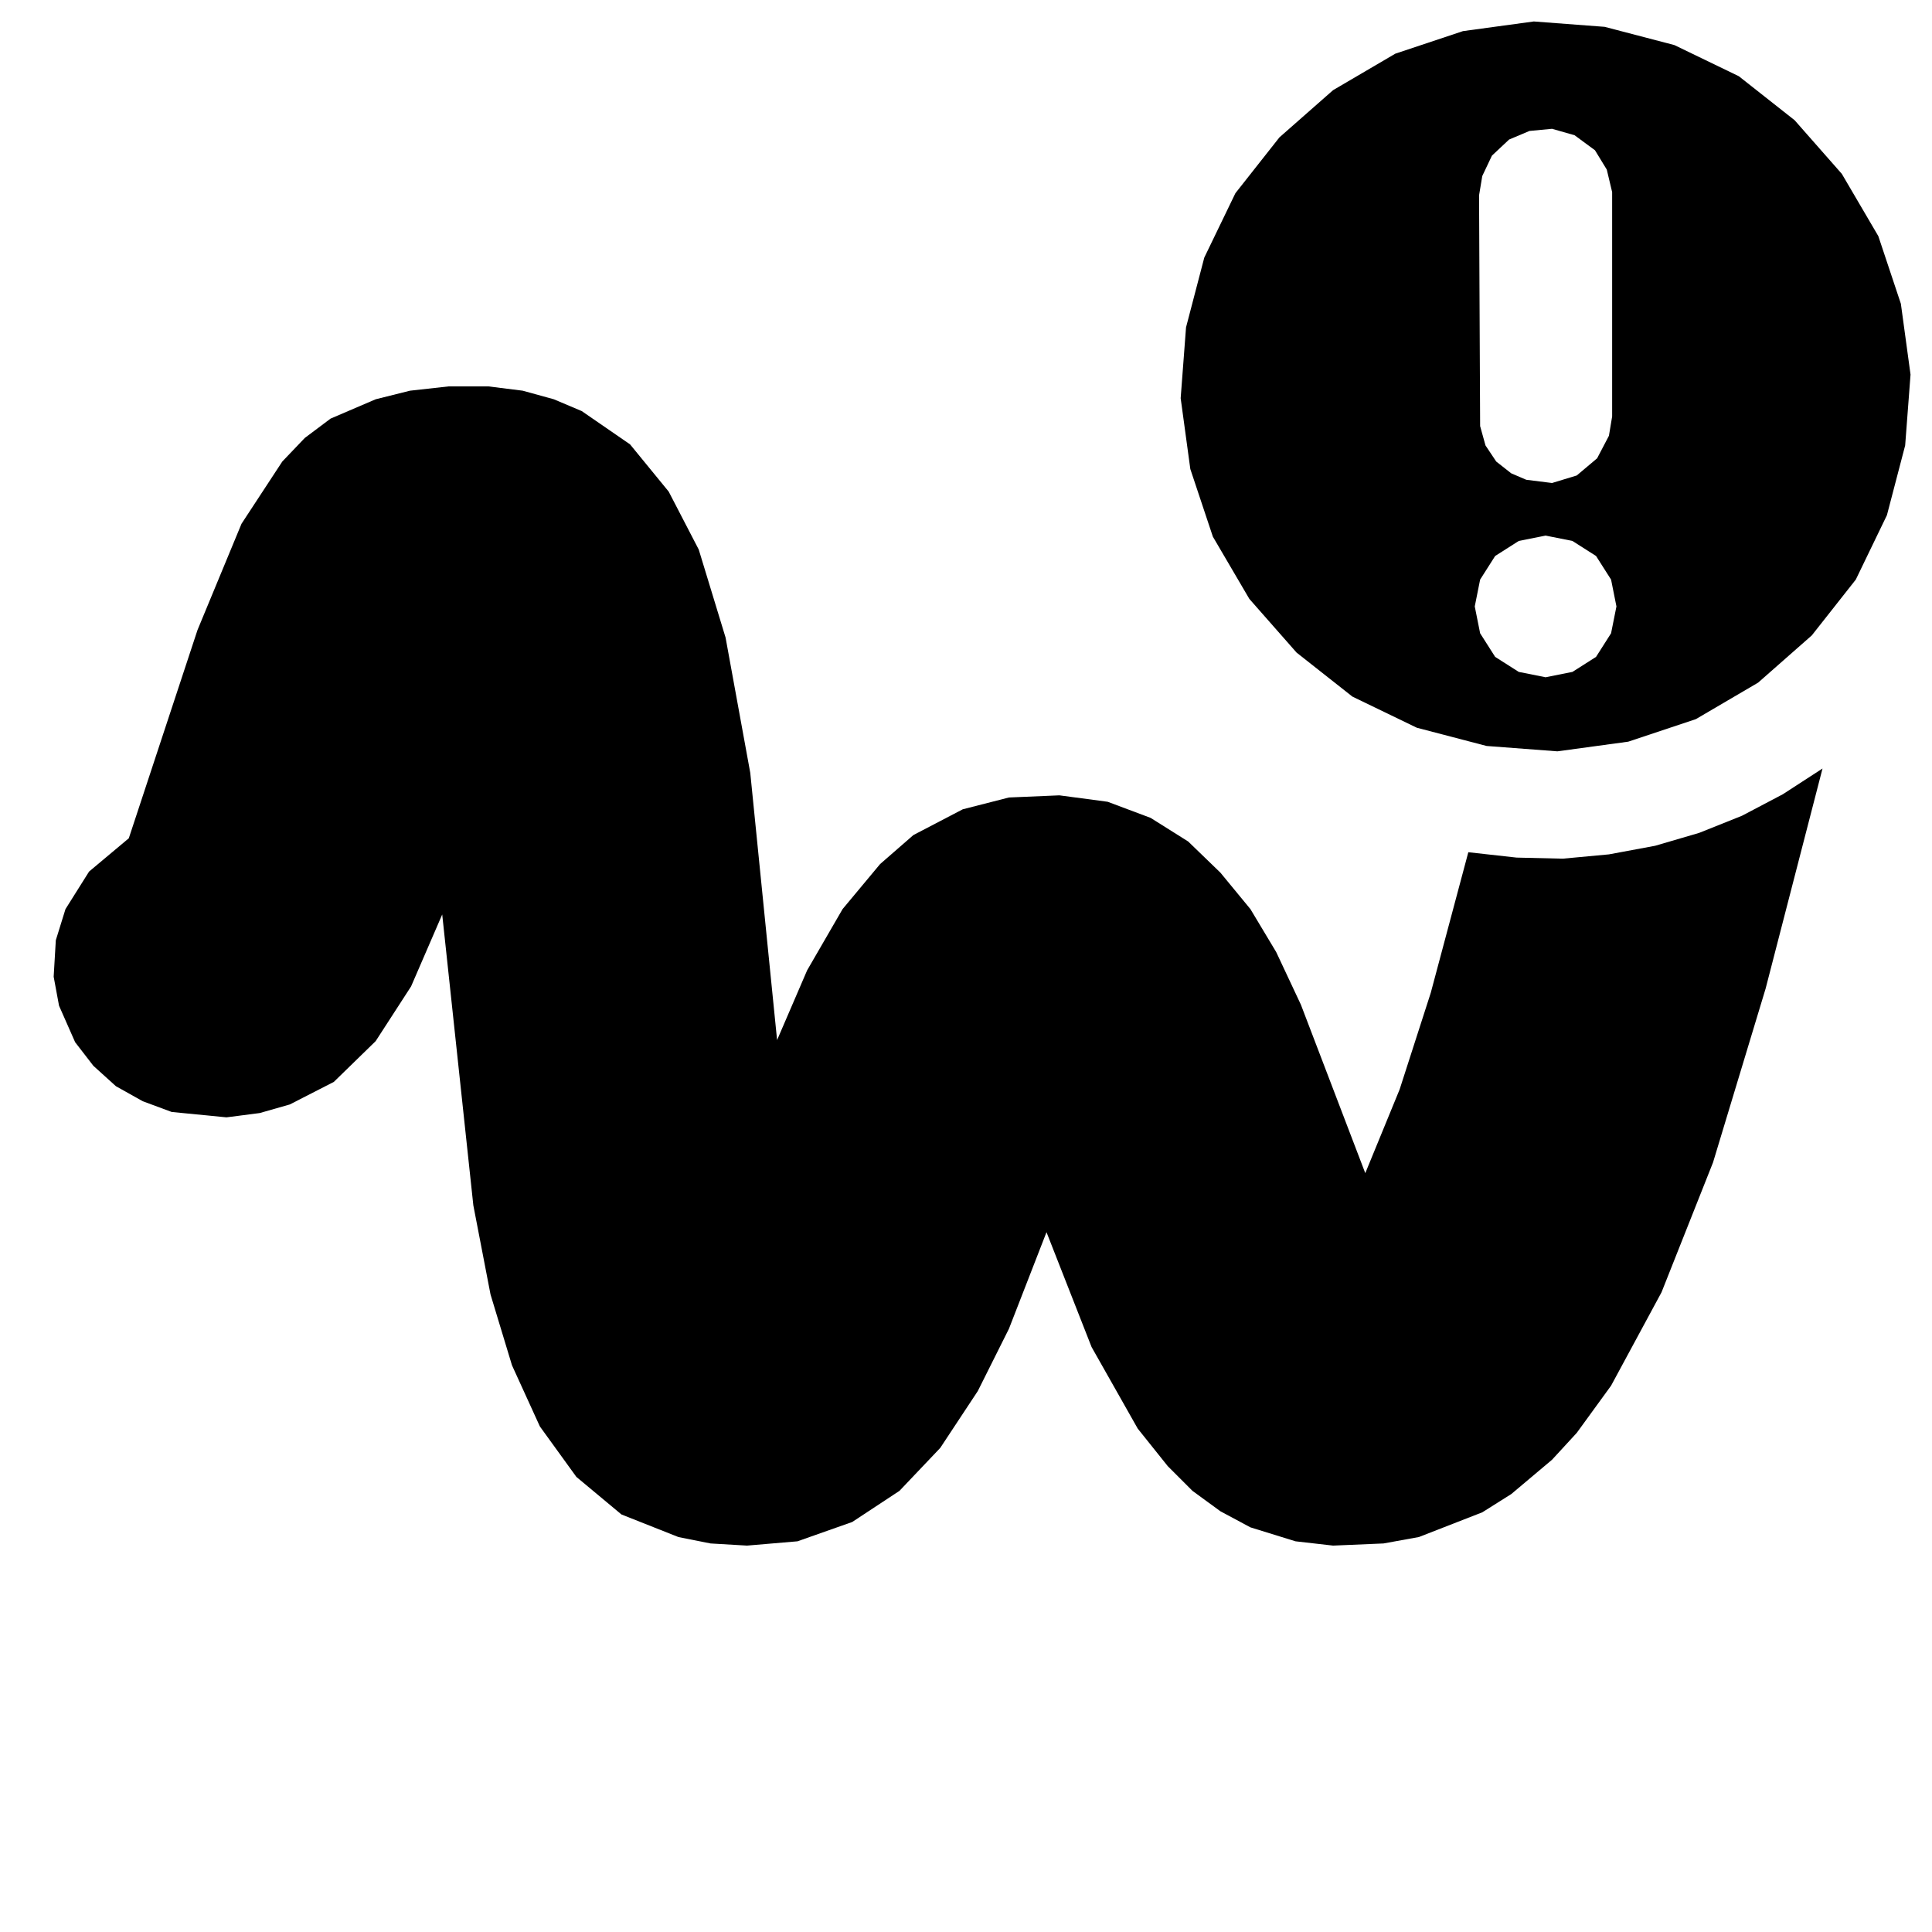
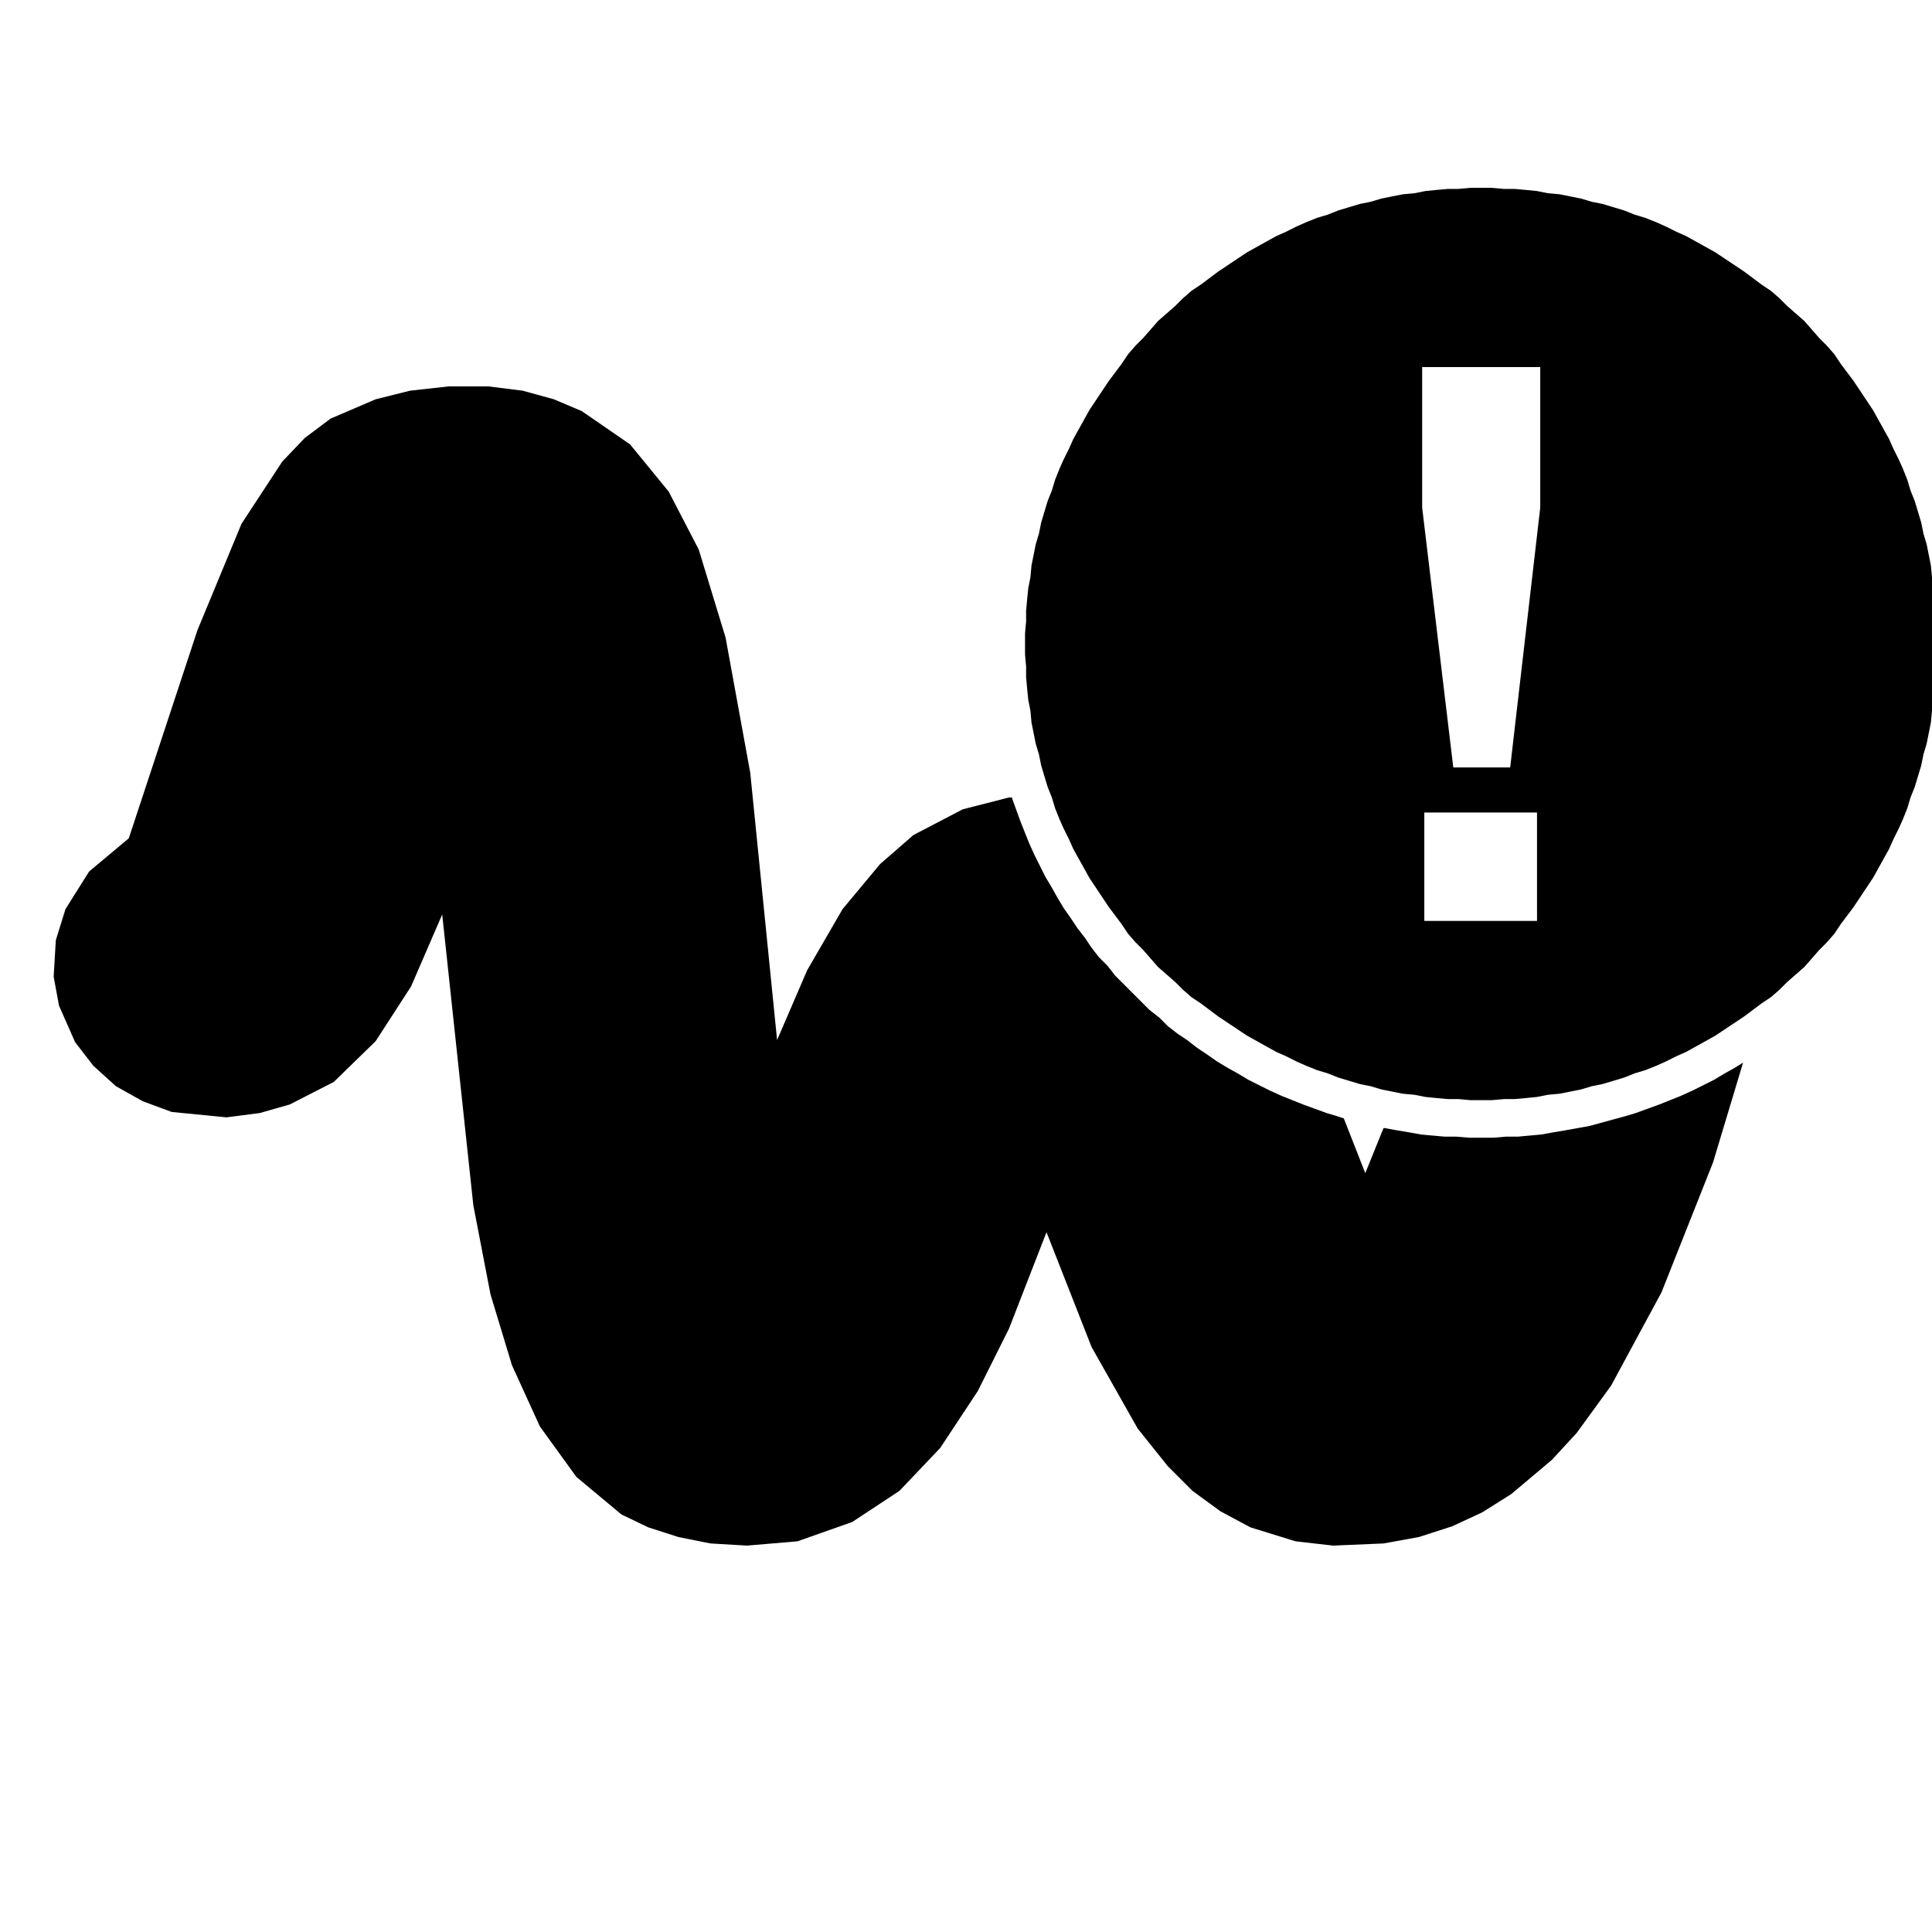
<svg xmlns="http://www.w3.org/2000/svg" width="18" height="18" viewBox="0 0 18 18">
-   <path d="M 6.51 5.12 L 6.23 4.58 L 5.87 4.14 L 5.42 3.83 L 5.16 3.72 L 4.87 3.64 L 4.55 3.60 L 4.18 3.60 L 3.82 3.64 L 3.50 3.72 L 3.08 3.90 L 2.84 4.08 L 2.63 4.30 L 2.25 4.88 L 1.84 5.87 L 1.20 7.81 L 0.83 8.12 L 0.61 8.47 L 0.52 8.76 L 0.50 9.10 L 0.55 9.37 L 0.70 9.71 L 0.87 9.93 L 1.08 10.12 L 1.33 10.26 L 1.60 10.36 L 2.11 10.41 L 2.42 10.37 L 2.70 10.29 L 3.11 10.08 L 3.50 9.70 L 3.83 9.19 L 4.12 8.52 L 4.41 11.23 L 4.57 12.06 L 4.77 12.72 L 5.03 13.29 L 5.37 13.76 L 5.79 14.11 L 6.32 14.32 L 6.62 14.38 L 6.96 14.40 L 7.43 14.36 L 7.94 14.18 L 8.38 13.89 L 8.76 13.49 L 9.11 12.96 L 9.40 12.38 L 9.75 11.48 L 10.17 12.55 L 10.60 13.31 L 10.88 13.66 L 11.11 13.89 L 11.37 14.08 L 11.65 14.23 L 12.07 14.36 L 12.42 14.40 L 12.89 14.38 L 13.22 14.32 L 13.81 14.09 L 14.08 13.92 L 14.46 13.60 L 14.69 13.35 L 15.01 12.91 L 15.48 12.04 L 15.96 10.83 L 16.45 9.21 L 16.98 7.16 L 16.61 7.40 L 16.23 7.60 L 15.83 7.76 L 15.42 7.88 L 14.99 7.96 L 14.56 8.00 L 14.13 7.99 L 13.68 7.94 L 13.33 9.25 L 13.04 10.15 L 12.72 10.93 L 12.12 9.36 L 11.89 8.87 L 11.65 8.47 L 11.37 8.13 L 11.07 7.84 L 10.72 7.62 L 10.32 7.47 L 9.87 7.41 L 9.40 7.43 L 8.97 7.54 L 8.51 7.78 L 8.20 8.05 L 7.85 8.47 L 7.52 9.04 L 7.24 9.69 L 6.99 7.20 L 6.76 5.94 Z" fill-rule="evenodd" />
-   <path d="M 17.80 3.49 L 17.71 2.83 L 17.50 2.20 L 17.16 1.62 L 16.72 1.12 L 16.20 0.71 L 15.60 0.42 L 14.95 0.25 L 14.29 0.20 L 13.63 0.29 L 13.00 0.50 L 12.42 0.84 L 11.92 1.28 L 11.51 1.80 L 11.22 2.40 L 11.05 3.05 L 11.00 3.71 L 11.09 4.37 L 11.30 5.00 L 11.64 5.58 L 12.08 6.08 L 12.60 6.49 L 13.20 6.78 L 13.85 6.95 L 14.51 7.00 L 15.17 6.91 L 15.80 6.70 L 16.38 6.36 L 16.88 5.92 L 17.29 5.40 L 17.58 4.80 L 17.75 4.15 Z M 15.02 1.79 L 15.02 3.88 L 14.99 4.06 L 14.88 4.27 L 14.69 4.43 L 14.46 4.50 L 14.22 4.47 L 14.08 4.41 L 13.94 4.30 L 13.84 4.15 L 13.79 3.97 L 13.78 1.82 L 13.81 1.64 L 13.90 1.45 L 14.06 1.30 L 14.25 1.22 L 14.46 1.20 L 14.67 1.26 L 14.86 1.40 L 14.97 1.58 Z M 15.06 5.65 L 15.01 5.90 L 14.87 6.12 L 14.65 6.26 L 14.40 6.31 L 14.15 6.26 L 13.93 6.12 L 13.79 5.90 L 13.74 5.65 L 13.79 5.40 L 13.93 5.18 L 14.15 5.04 L 14.40 4.99 L 14.65 5.04 L 14.87 5.18 L 15.01 5.40 Z" fill-rule="evenodd" />
+   <path d="M 6.51 5.12 L 6.23 4.58 L 5.87 4.14 L 5.42 3.83 L 5.16 3.72 L 4.87 3.64 L 4.55 3.60 L 4.18 3.60 L 3.82 3.64 L 3.50 3.72 L 3.08 3.90 L 2.84 4.08 L 2.63 4.30 L 2.25 4.88 L 1.84 5.87 L 1.20 7.81 L 0.83 8.12 L 0.61 8.47 L 0.52 8.76 L 0.50 9.10 L 0.55 9.37 L 0.70 9.71 L 0.87 9.93 L 1.08 10.12 L 1.33 10.26 L 1.60 10.36 L 2.11 10.41 L 2.42 10.37 L 2.70 10.29 L 3.11 10.08 L 3.50 9.70 L 3.83 9.19 L 4.12 8.52 L 4.41 11.23 L 4.57 12.06 L 4.77 12.72 L 5.03 13.29 L 5.37 13.76 L 5.79 14.11 L 6.04 14.23 L 6.32 14.32 L 6.62 14.38 L 6.96 14.40 L 7.43 14.36 L 7.94 14.18 L 8.38 13.89 L 8.76 13.49 L 9.11 12.96 L 9.40 12.38 L 9.75 11.48 L 10.17 12.55 L 10.60 13.31 L 10.88 13.66 L 11.11 13.89 L 11.37 14.08 L 11.65 14.23 L 12.07 14.36 L 12.42 14.40 L 12.89 14.38 L 13.22 14.32 L 13.53 14.22 L 13.81 14.09 L 14.08 13.92 L 14.46 13.60 L 14.69 13.35 L 15.01 12.91 L 15.48 12.04 L 15.96 10.83 L 16.24 9.90 L 16.16 9.95 L 16.07 10.00 L 15.97 10.06 L 15.87 10.11 L 15.77 10.16 L 15.66 10.21 L 15.56 10.25 L 15.46 10.29 L 15.35 10.33 L 15.24 10.37 L 15.14 10.40 L 15.03 10.43 L 14.92 10.46 L 14.81 10.49 L 14.70 10.51 L 14.59 10.53 L 14.47 10.55 L 14.36 10.57 L 14.25 10.58 L 14.14 10.59 L 14.03 10.59 L 13.91 10.60 L 13.80 10.60 L 13.69 10.60 L 13.57 10.59 L 13.46 10.59 L 13.35 10.58 L 13.24 10.57 L 13.13 10.55 L 13.01 10.53 L 12.90 10.51 L 12.89 10.51 L 12.72 10.93 L 12.52 10.42 L 12.46 10.40 L 12.36 10.37 L 12.25 10.33 L 12.14 10.29 L 12.04 10.25 L 11.94 10.21 L 11.83 10.16 L 11.73 10.11 L 11.63 10.06 L 11.53 10.00 L 11.44 9.95 L 11.34 9.89 L 11.24 9.82 L 11.15 9.76 L 11.06 9.69 L 10.97 9.63 L 10.88 9.56 L 10.80 9.48 L 10.71 9.41 L 10.63 9.33 L 10.55 9.25 L 10.47 9.17 L 10.39 9.09 L 10.32 9.00 L 10.24 8.92 L 10.17 8.83 L 10.11 8.74 L 10.04 8.65 L 9.98 8.56 L 9.91 8.46 L 9.85 8.36 L 9.80 8.27 L 9.74 8.17 L 9.69 8.07 L 9.64 7.97 L 9.59 7.86 L 9.55 7.76 L 9.51 7.66 L 9.47 7.55 L 9.43 7.44 L 9.43 7.43 L 9.40 7.43 L 8.97 7.54 L 8.51 7.78 L 8.20 8.05 L 7.85 8.47 L 7.52 9.04 L 7.24 9.69 L 6.99 7.20 L 6.76 5.94 Z" fill-rule="evenodd" />
+   <path d="M 18.05 5.90 L 18.04 5.79 L 18.04 5.69 L 18.03 5.58 L 18.02 5.48 L 18.00 5.38 L 17.99 5.27 L 17.97 5.17 L 17.95 5.07 L 17.92 4.97 L 17.90 4.87 L 17.87 4.77 L 17.84 4.67 L 17.80 4.57 L 17.77 4.47 L 17.73 4.37 L 17.69 4.28 L 17.64 4.18 L 17.60 4.09 L 17.55 4.00 L 17.50 3.91 L 17.45 3.82 L 17.39 3.73 L 17.33 3.64 L 17.27 3.55 L 17.21 3.47 L 17.15 3.39 L 17.09 3.30 L 17.02 3.22 L 16.95 3.15 L 16.88 3.07 L 16.81 2.99 L 16.73 2.92 L 16.65 2.85 L 16.58 2.78 L 16.50 2.71 L 16.41 2.65 L 16.33 2.59 L 16.25 2.53 L 16.16 2.47 L 16.07 2.41 L 15.98 2.35 L 15.89 2.30 L 15.80 2.25 L 15.71 2.20 L 15.62 2.16 L 15.52 2.11 L 15.43 2.07 L 15.33 2.03 L 15.23 2.00 L 15.13 1.96 L 15.03 1.93 L 14.93 1.90 L 14.83 1.88 L 14.73 1.85 L 14.63 1.83 L 14.53 1.81 L 14.42 1.80 L 14.32 1.78 L 14.22 1.77 L 14.11 1.76 L 14.01 1.76 L 13.90 1.75 L 13.80 1.75 L 13.70 1.75 L 13.59 1.76 L 13.49 1.76 L 13.38 1.77 L 13.28 1.78 L 13.18 1.80 L 13.07 1.81 L 12.97 1.83 L 12.87 1.85 L 12.77 1.88 L 12.67 1.90 L 12.57 1.93 L 12.47 1.96 L 12.37 2.00 L 12.27 2.03 L 12.17 2.07 L 12.08 2.11 L 11.98 2.16 L 11.89 2.20 L 11.80 2.25 L 11.71 2.30 L 11.62 2.35 L 11.53 2.41 L 11.44 2.47 L 11.35 2.53 L 11.27 2.59 L 11.19 2.65 L 11.10 2.71 L 11.02 2.78 L 10.95 2.85 L 10.87 2.92 L 10.79 2.99 L 10.72 3.07 L 10.65 3.15 L 10.58 3.22 L 10.51 3.30 L 10.45 3.39 L 10.39 3.47 L 10.33 3.55 L 10.27 3.64 L 10.21 3.73 L 10.15 3.82 L 10.10 3.91 L 10.05 4.00 L 10.00 4.09 L 9.96 4.18 L 9.91 4.28 L 9.87 4.37 L 9.83 4.47 L 9.80 4.57 L 9.76 4.67 L 9.73 4.77 L 9.70 4.87 L 9.68 4.97 L 9.65 5.07 L 9.63 5.17 L 9.61 5.27 L 9.60 5.38 L 9.58 5.48 L 9.57 5.58 L 9.56 5.69 L 9.56 5.79 L 9.55 5.90 L 9.55 6.00 L 9.55 6.10 L 9.56 6.21 L 9.56 6.31 L 9.57 6.42 L 9.58 6.52 L 9.60 6.62 L 9.61 6.73 L 9.63 6.83 L 9.65 6.93 L 9.68 7.03 L 9.70 7.13 L 9.73 7.23 L 9.76 7.33 L 9.80 7.43 L 9.83 7.53 L 9.87 7.63 L 9.91 7.72 L 9.96 7.82 L 10.00 7.91 L 10.05 8.00 L 10.10 8.09 L 10.15 8.18 L 10.21 8.27 L 10.27 8.36 L 10.33 8.45 L 10.39 8.53 L 10.45 8.61 L 10.51 8.70 L 10.58 8.78 L 10.65 8.85 L 10.72 8.93 L 10.79 9.01 L 10.87 9.08 L 10.95 9.15 L 11.02 9.22 L 11.10 9.29 L 11.19 9.35 L 11.27 9.41 L 11.35 9.47 L 11.44 9.53 L 11.53 9.59 L 11.62 9.65 L 11.71 9.70 L 11.80 9.75 L 11.89 9.80 L 11.98 9.84 L 12.08 9.89 L 12.17 9.93 L 12.27 9.97 L 12.37 10.00 L 12.47 10.04 L 12.57 10.07 L 12.67 10.10 L 12.77 10.12 L 12.87 10.15 L 12.97 10.17 L 13.07 10.19 L 13.18 10.20 L 13.28 10.22 L 13.38 10.23 L 13.49 10.24 L 13.59 10.24 L 13.70 10.25 L 13.80 10.25 L 13.90 10.25 L 14.01 10.24 L 14.11 10.24 L 14.22 10.23 L 14.32 10.22 L 14.42 10.20 L 14.53 10.19 L 14.63 10.17 L 14.73 10.15 L 14.83 10.12 L 14.93 10.10 L 15.03 10.07 L 15.13 10.04 L 15.23 10.00 L 15.33 9.97 L 15.43 9.93 L 15.52 9.89 L 15.62 9.84 L 15.71 9.80 L 15.80 9.75 L 15.89 9.70 L 15.98 9.65 L 16.07 9.59 L 16.16 9.53 L 16.25 9.47 L 16.33 9.41 L 16.41 9.35 L 16.50 9.29 L 16.58 9.22 L 16.65 9.15 L 16.73 9.08 L 16.81 9.01 L 16.88 8.93 L 16.95 8.85 L 17.02 8.78 L 17.09 8.70 L 17.15 8.61 L 17.21 8.53 L 17.27 8.45 L 17.33 8.36 L 17.39 8.27 L 17.45 8.18 L 17.50 8.09 L 17.55 8.00 L 17.60 7.91 L 17.64 7.82 L 17.69 7.72 L 17.73 7.63 L 17.77 7.53 L 17.80 7.43 L 17.84 7.33 L 17.87 7.23 L 17.90 7.13 L 17.92 7.03 L 17.95 6.93 L 17.97 6.83 L 17.99 6.73 L 18.00 6.62 L 18.02 6.52 L 18.03 6.42 L 18.04 6.31 L 18.04 6.21 L 18.05 6.10 L 18.05 6.00 Z M 14.07 7.15 L 13.54 7.15 L 13.25 4.73 L 13.25 3.42 L 14.35 3.42 L 14.35 4.73 Z M 14.32 8.58 L 13.27 8.58 L 13.27 7.57 L 14.32 7.57 Z" fill-rule="evenodd" />
</svg>
